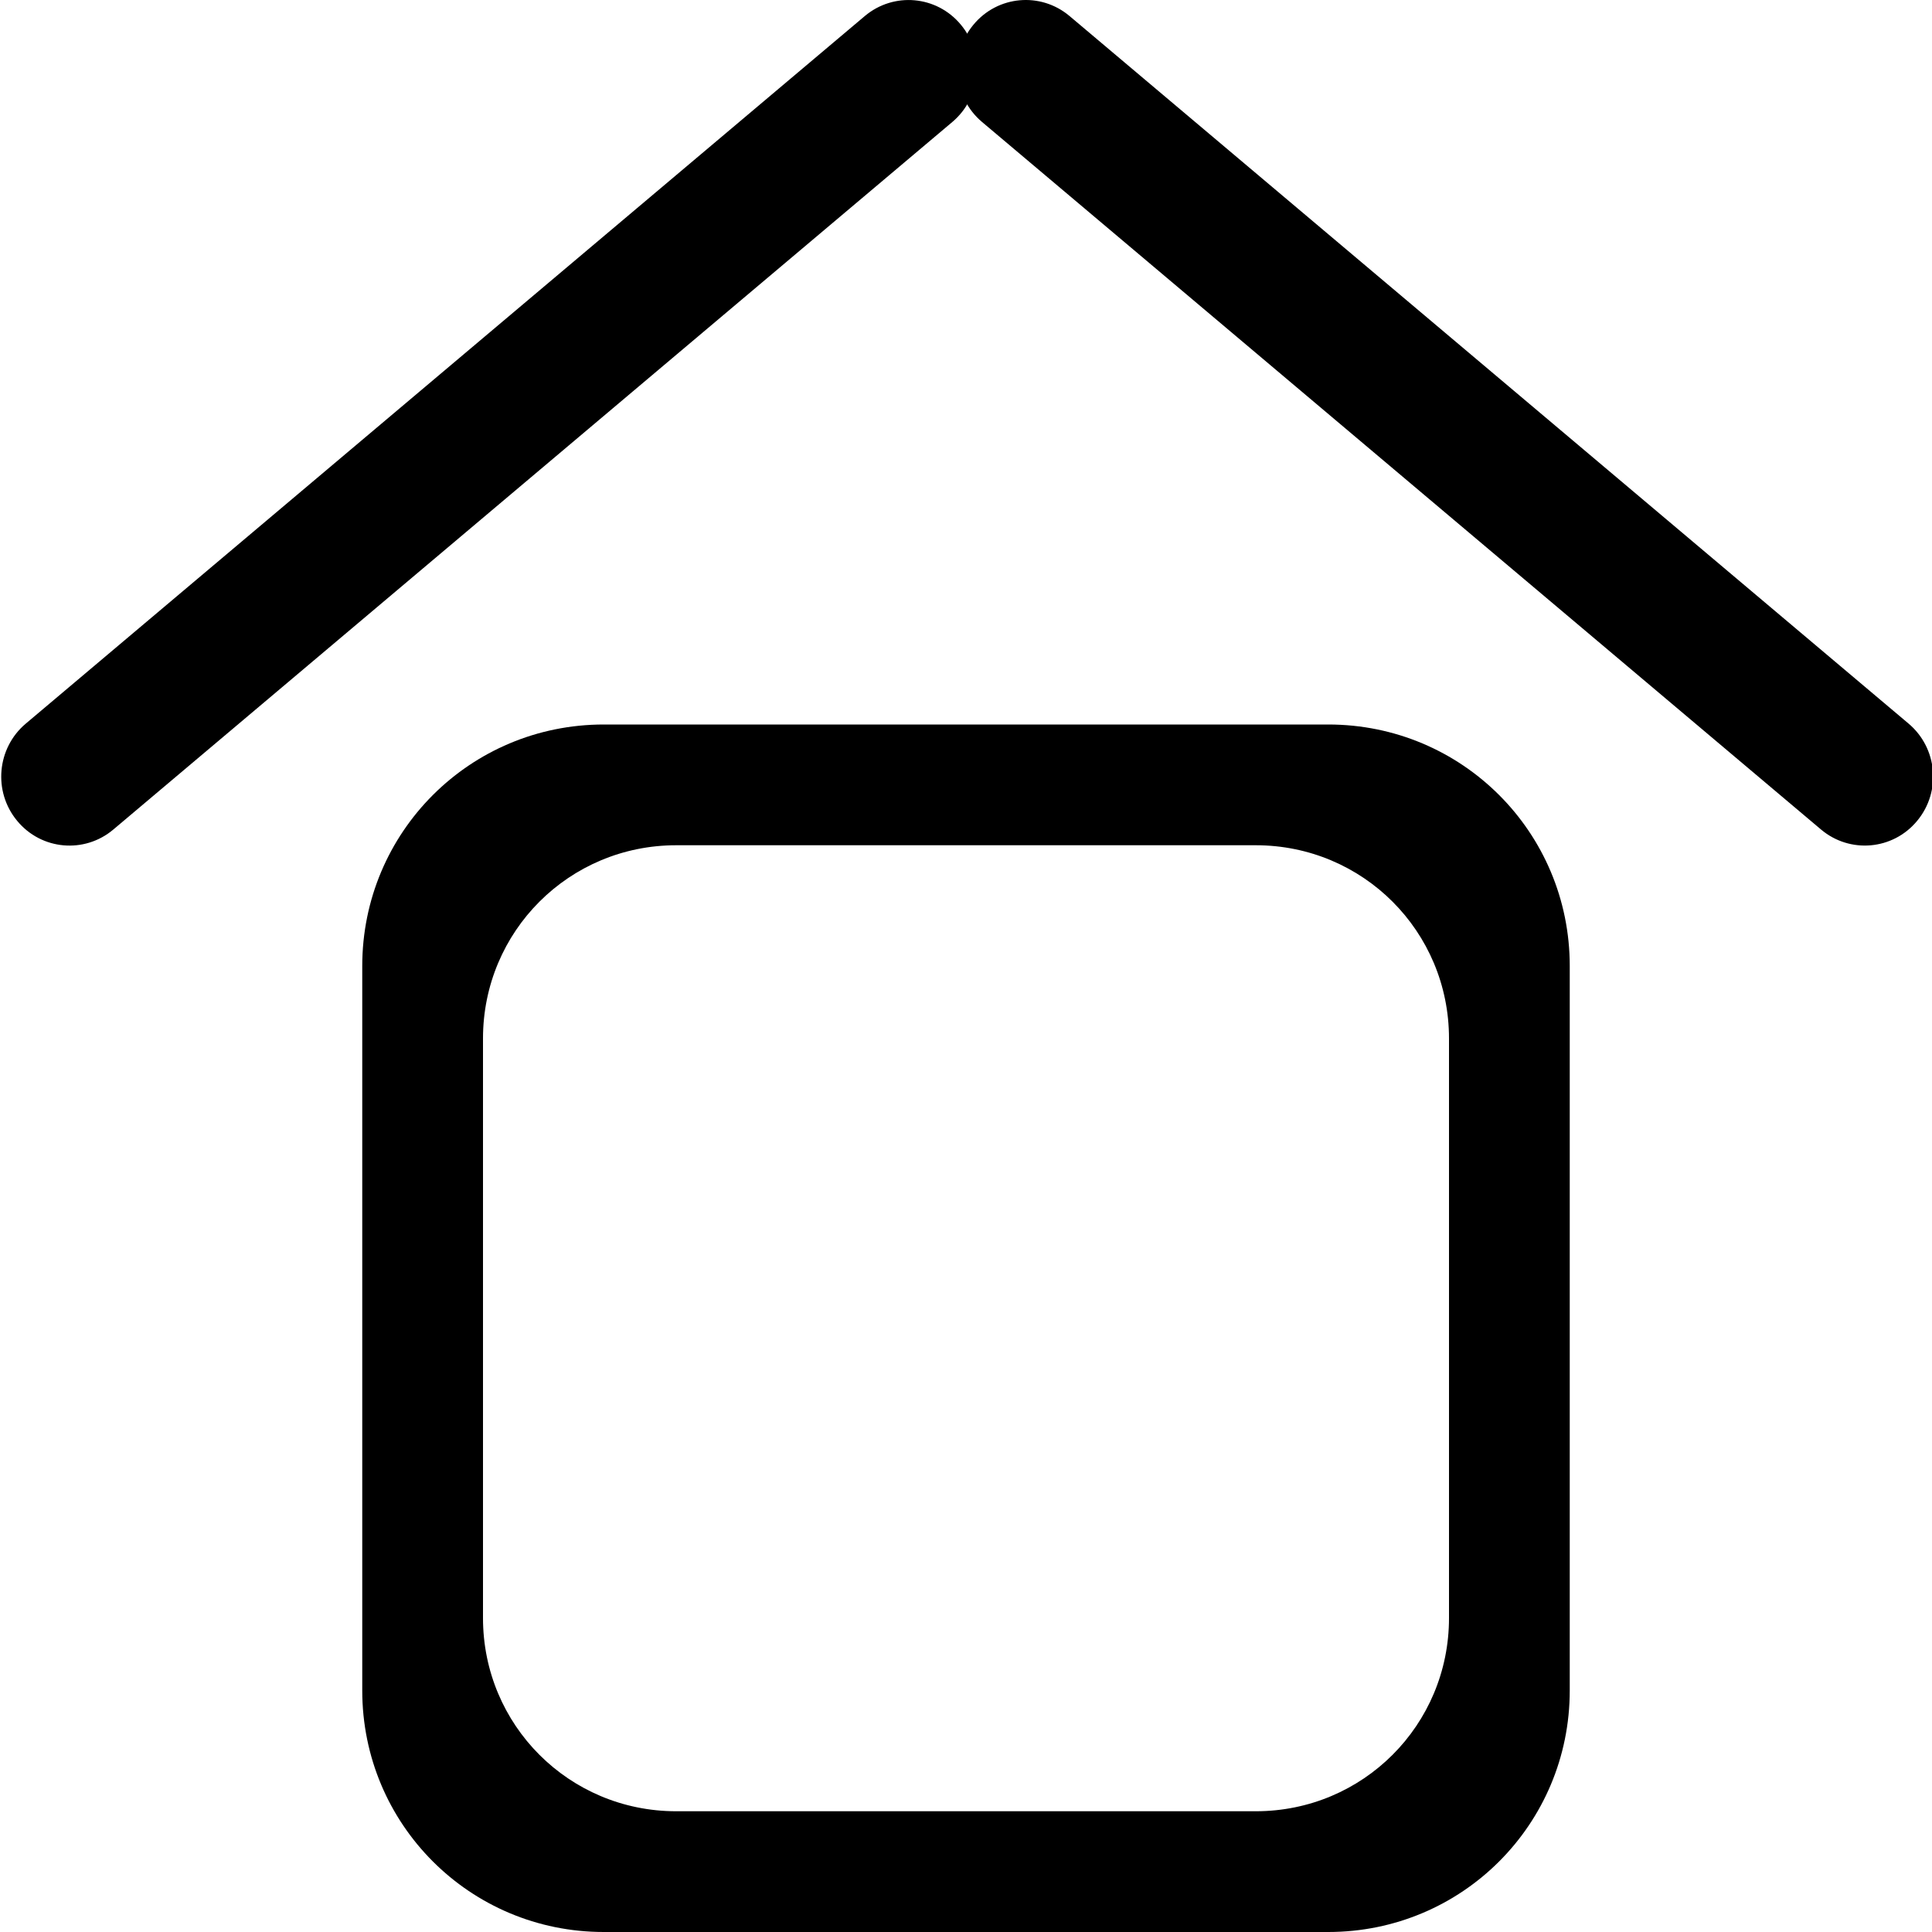
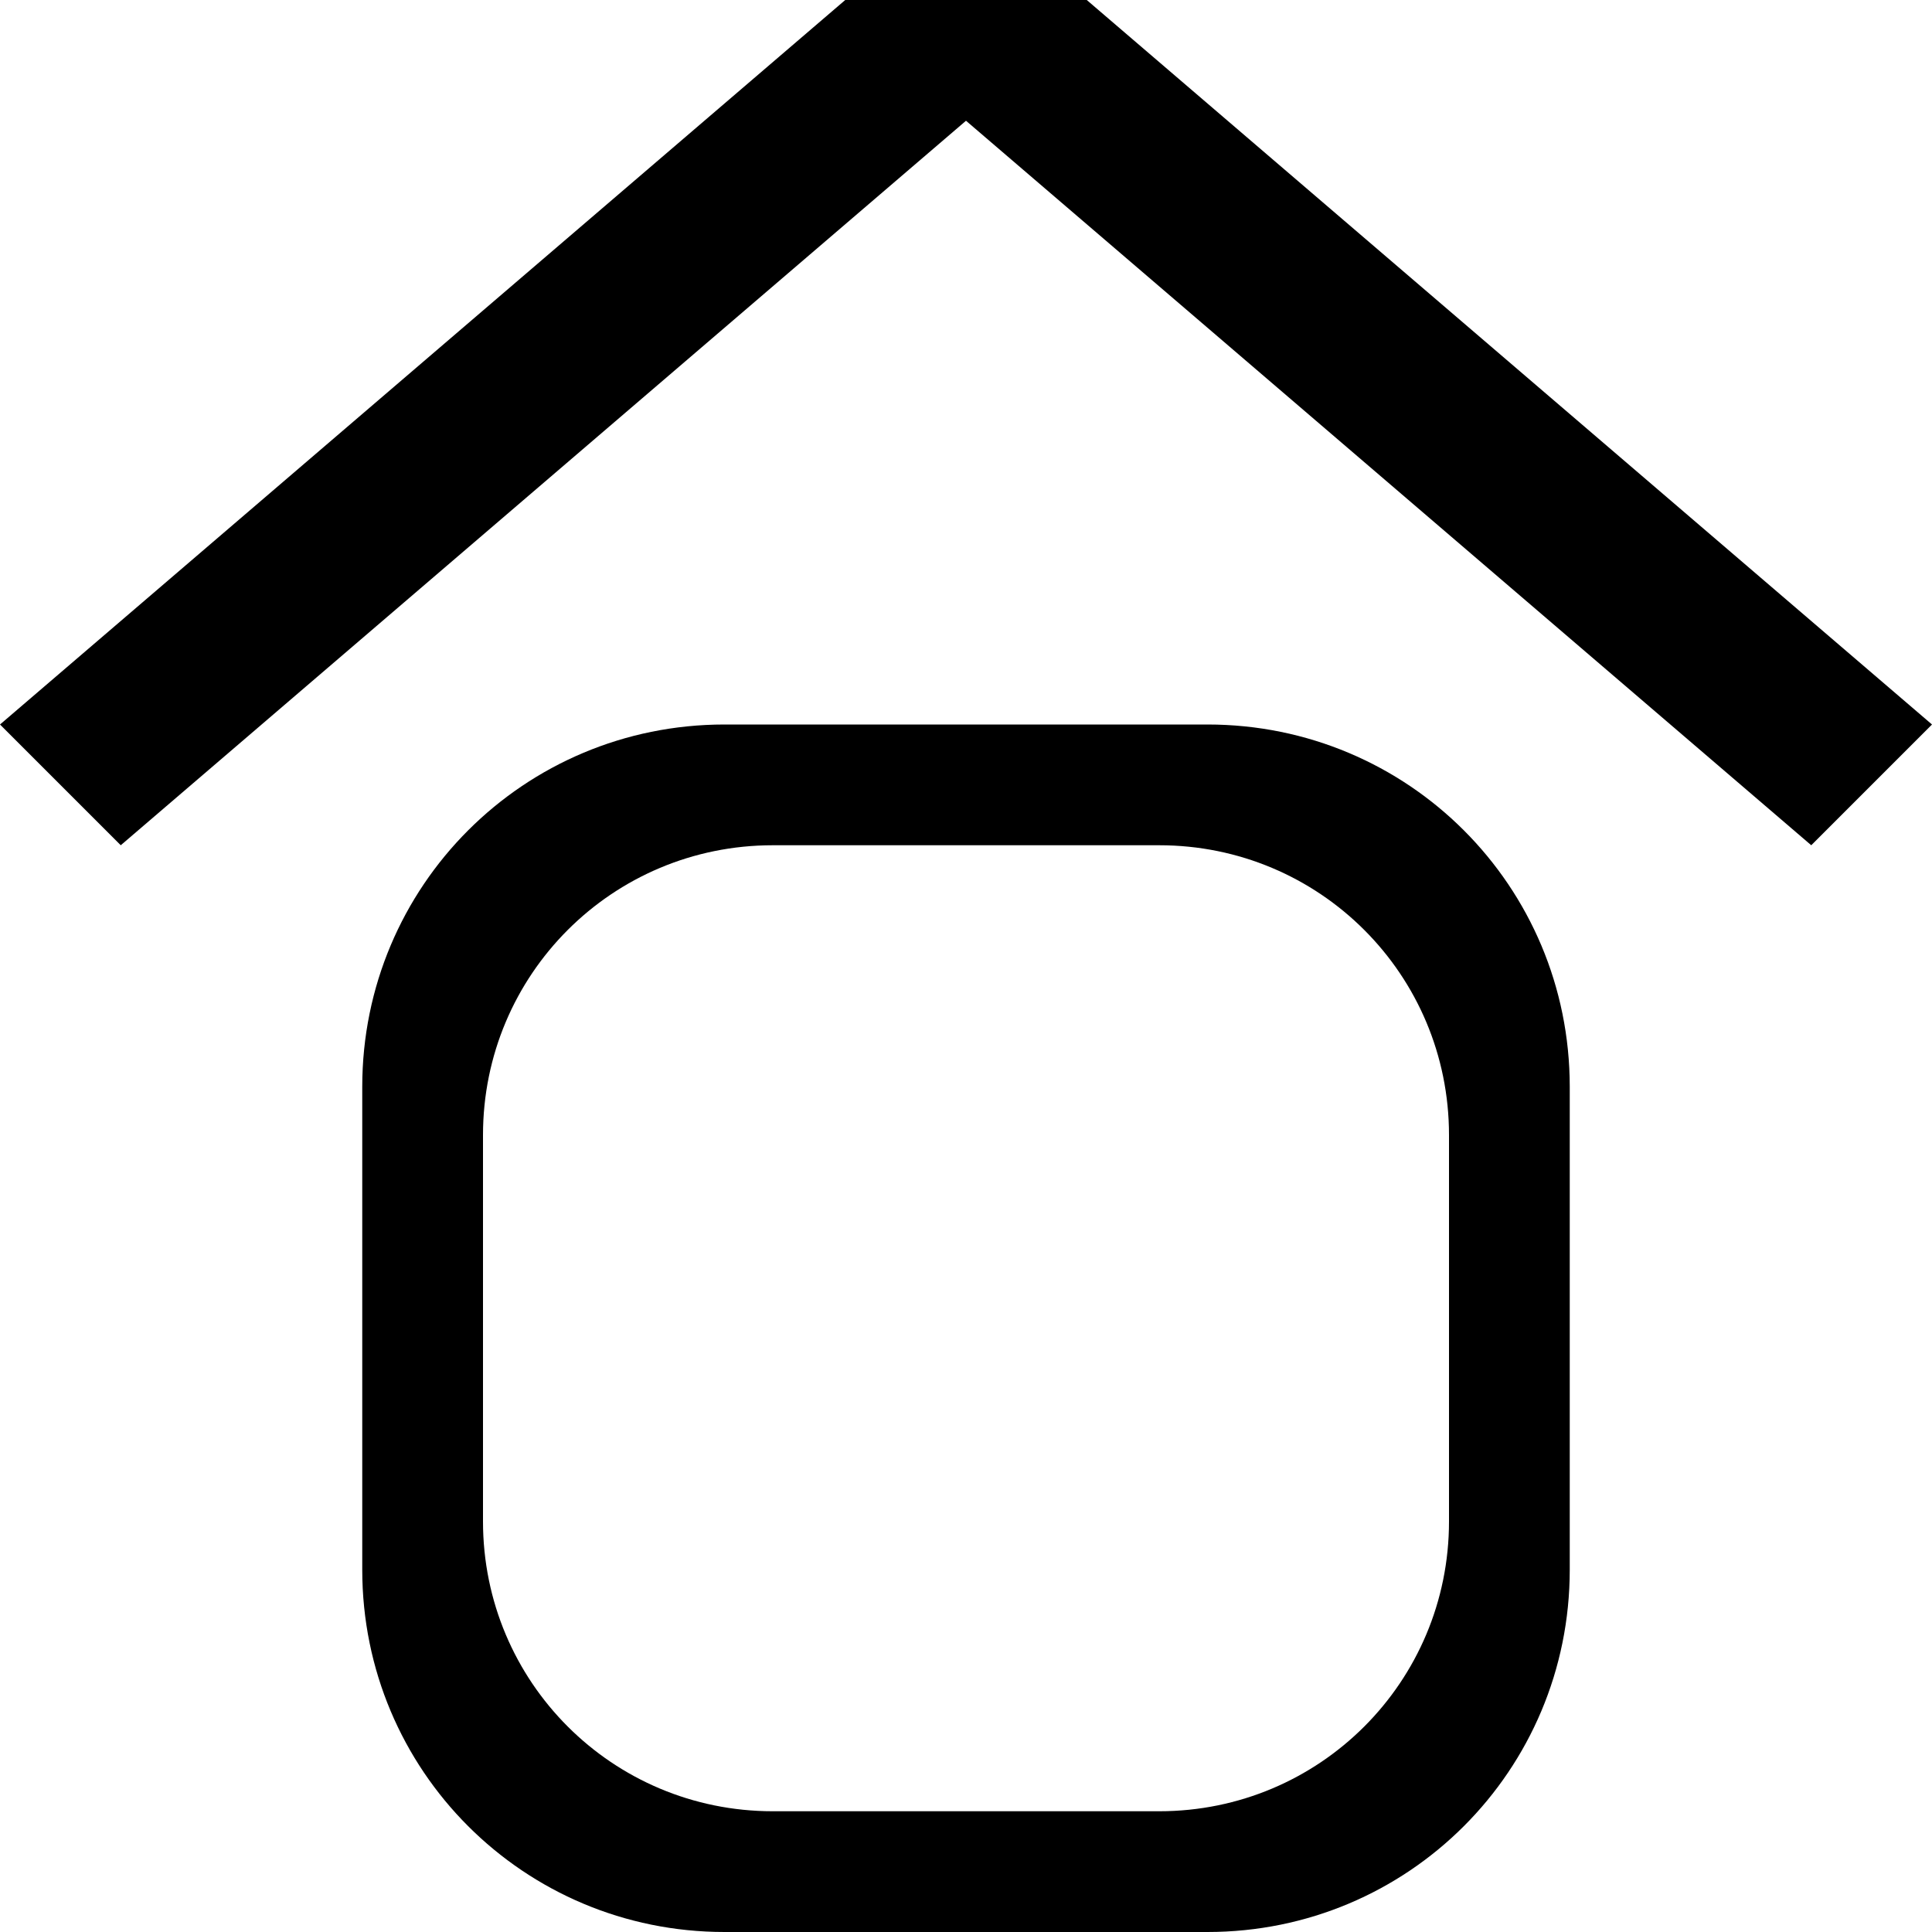
<svg xmlns="http://www.w3.org/2000/svg" width="16" height="16" viewBox="0 0 16 16" version="1.1" id="svg5">
  <defs id="defs2" />
  <g id="layer1">
-     <rect id="rect2219" width="1.138" height="10.225" x="4.471" y="6.345" ry="0.568" transform="matrix(0.6370166,-0.7708501,0.7644545,0.6446776,0,0)" style="stroke-width:1.137" />
-     <rect id="rect2219-7" width="1.138" height="10.225" x="-5.857" y="-6.004" ry="0.568" transform="matrix(-0.6370166,-0.7708501,-0.7644545,0.6446776,0,0)" style="stroke-width:1.137" />
-     <path id="rect928" style="fill-rule:evenodd" d="M 5 6 C 3.892 6 3 6.892 3 8 L 3 14 C 3 15.108 3.892 16 5 16 L 11 16 C 12.108 16 13 15.108 13 14 L 13 8 C 13 6.892 12.108 6 11 6 L 5 6 z M 5.6 7 L 10.4 7 C 11.287 7 12 7.713 12 8.6 L 12 13.4 C 12 14.287 11.287 15 10.4 15 L 5.6 15 C 4.713 15 4 14.287 4 13.4 L 4 8.6 C 4 7.713 4.713 7 5.6 7 z " />
+     <path id="rect1378" style="fill-opacity:1;stroke:none;stroke-linecap:round;stroke-linejoin:round" d="M 6 6 C 4.338 6 3 7.338 3 9 L 3 13 C 3 14.662 4.338 16 6 16 L 10 16 C 11.662 16 13 14.662 13 13 L 13 9 C 13 7.338 11.662 6 10 6 L 6 6 z M 6.4 7 L 9.6 7 C 10.929 7 12 8.071 12 9.4 L 12 12.6 C 12 13.929 10.929 15 9.6 15 L 6.4 15 C 5.071 15 4 13.929 4 12.6 L 4 9.4 C 4 8.071 5.071 7 6.4 7 z " />
+     <path style="stroke:none;stroke-width:1px;stroke-linecap:butt;stroke-linejoin:miter;stroke-opacity:1;fill-opacity:1" d="M 7,0 H 9 L 16,6 15,7 8,1 1,7 0,6 Z" id="path859" />
  </g>
</svg>
